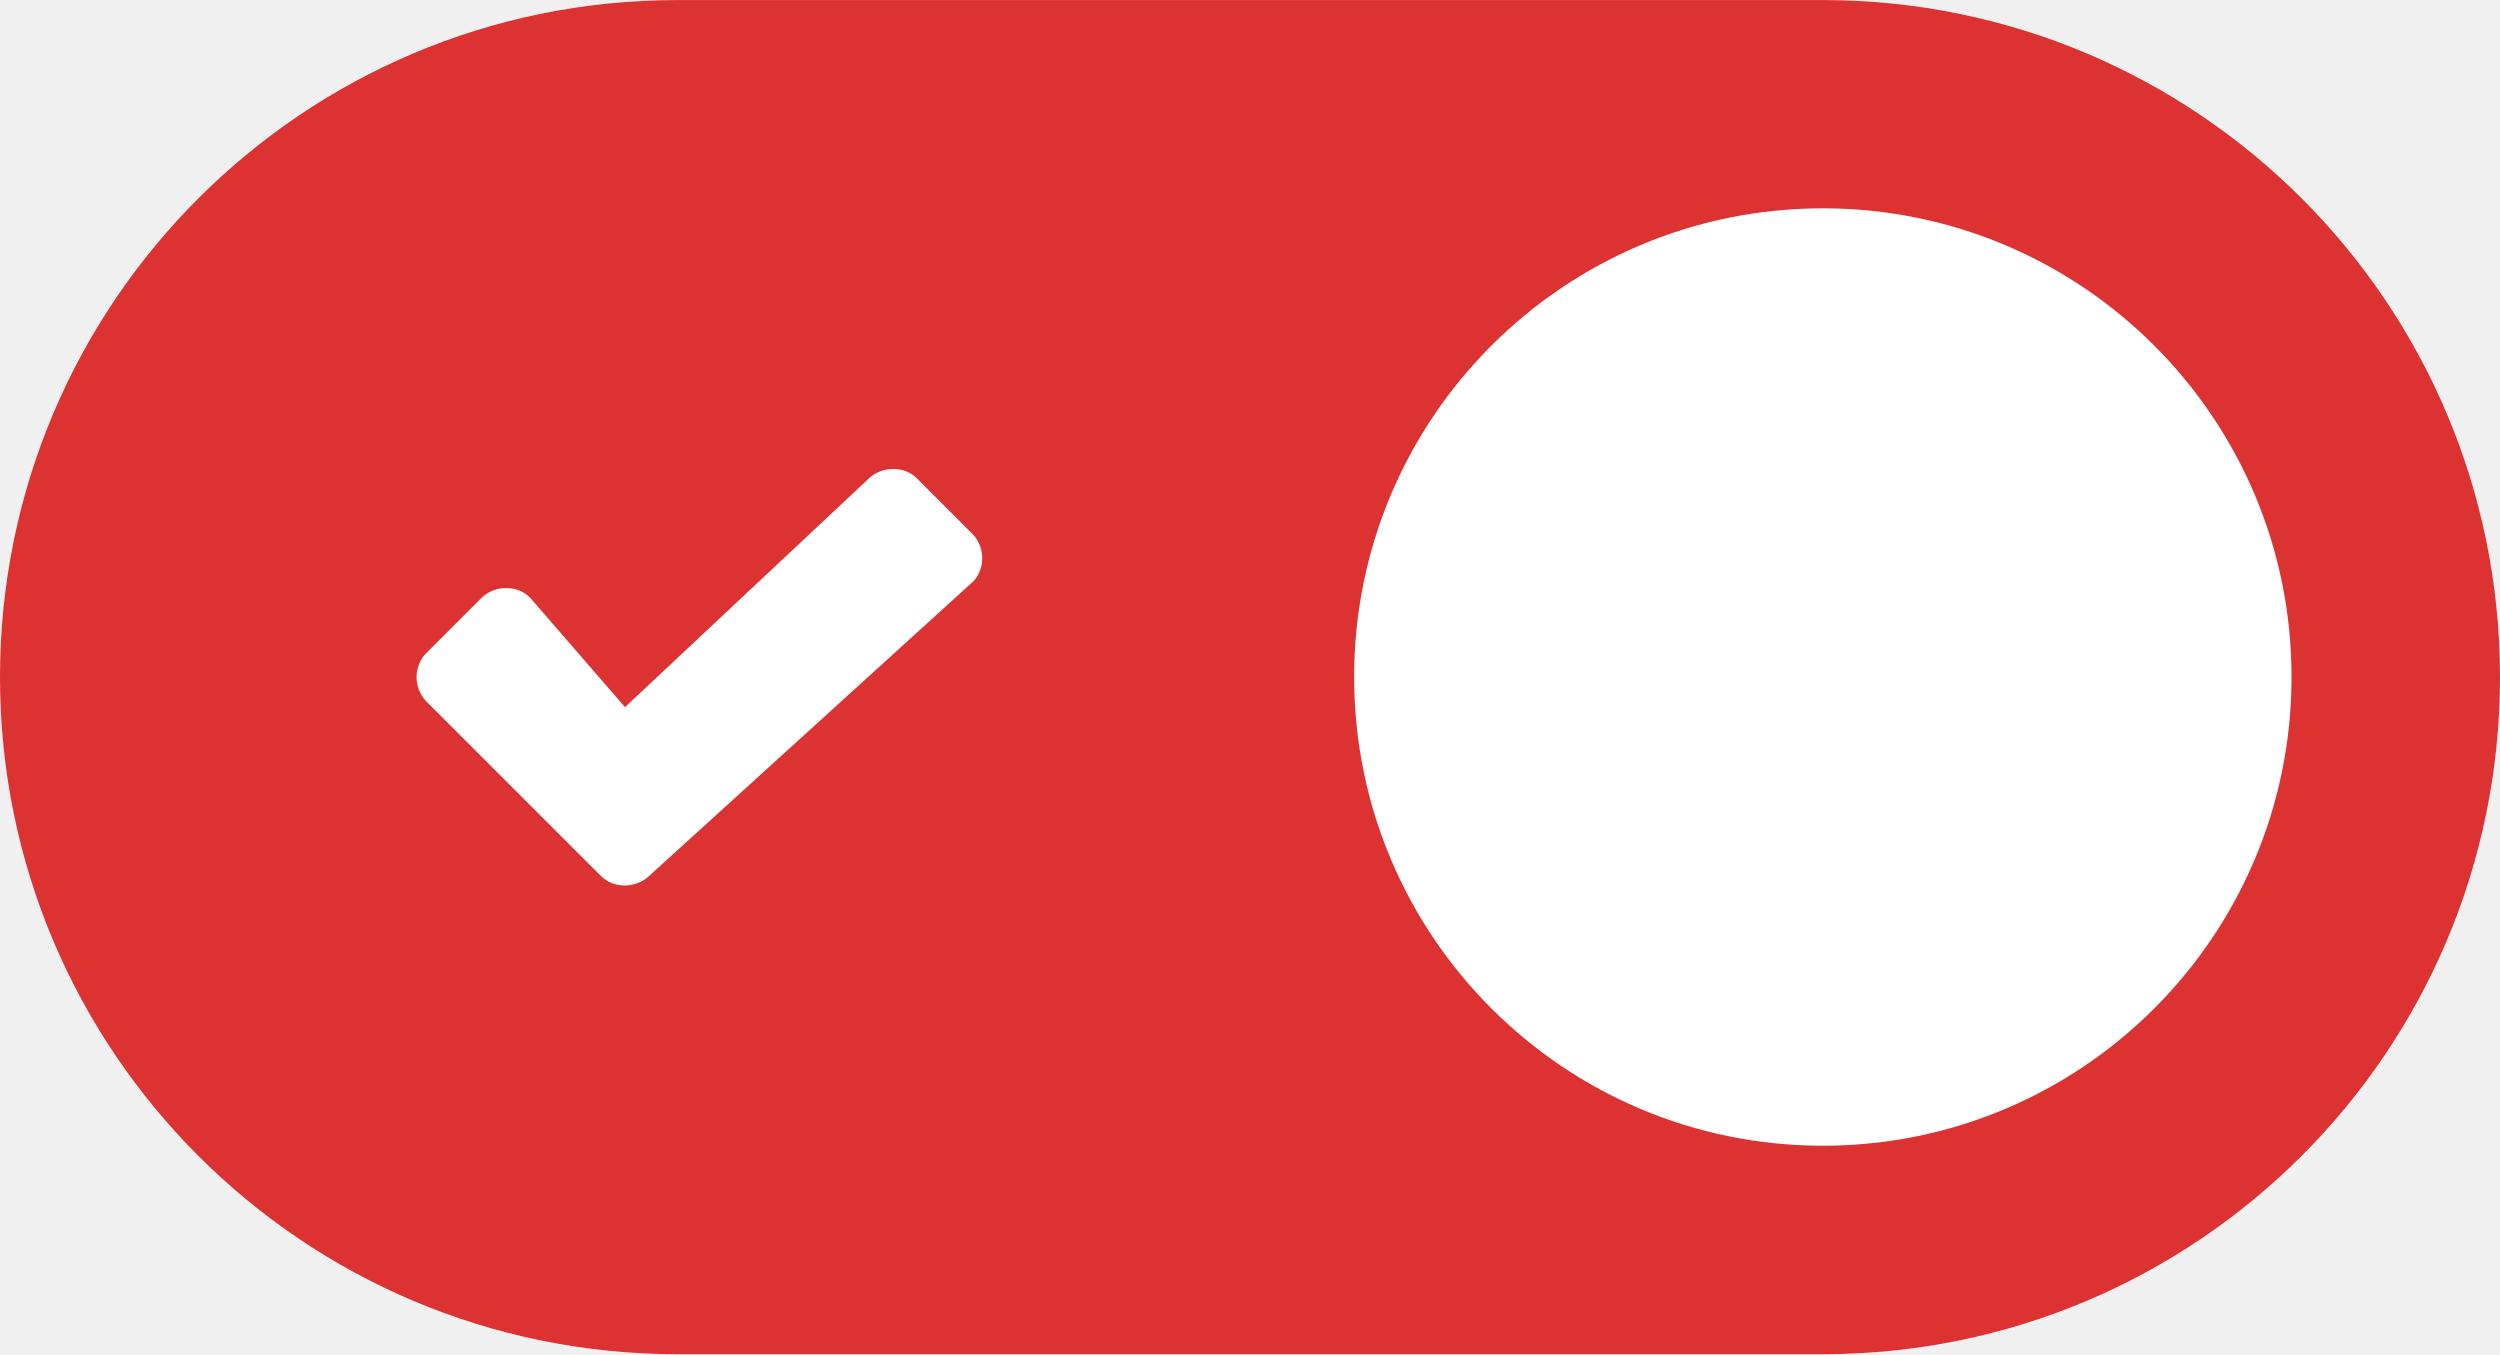
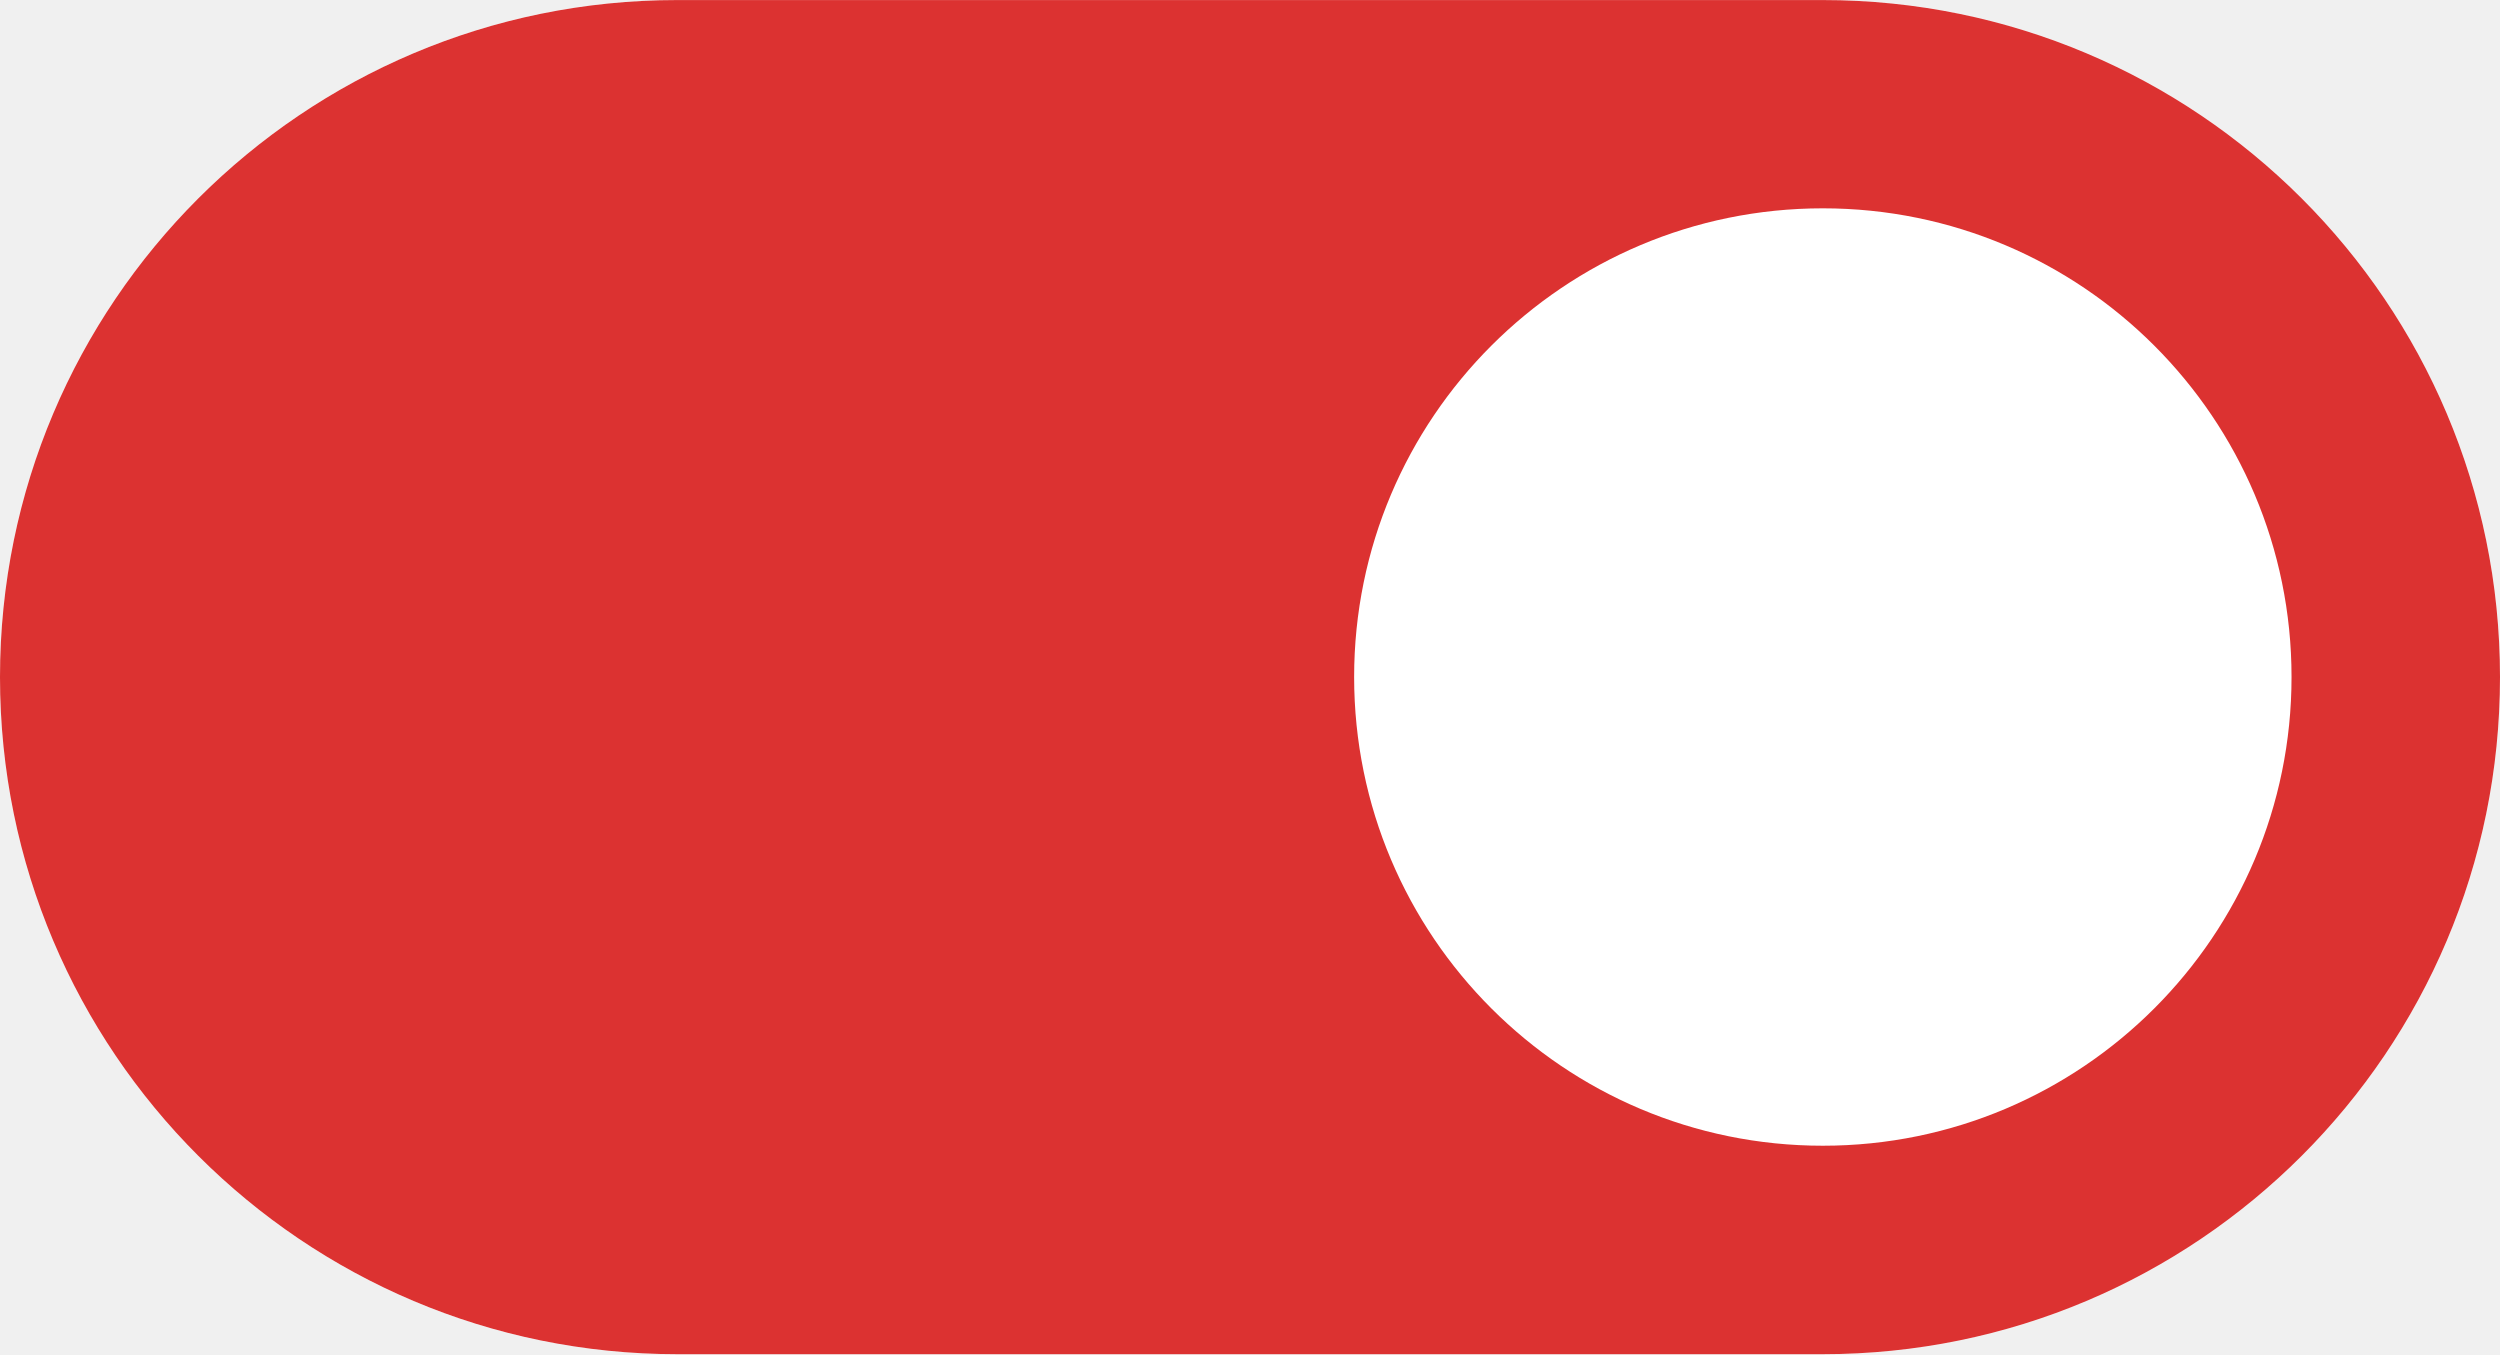
- <svg xmlns="http://www.w3.org/2000/svg" width="48" height="26" viewBox="0 0 12.7 6.879" version="1.1" id="svg8">
+ <svg xmlns="http://www.w3.org/2000/svg" id="svg8" version="1.1" viewBox="0 0 12.7 6.879" height="26" width="48">
  <defs id="defs2" />
-   <g id="layer1" transform="translate(0,-290.1208)">
-     <rect ry="3.44" y="290.121" x="0" height="6.879" width="12.7" id="rect918" style="opacity:1;fill:#ffffff;fill-opacity:1;stroke:none;stroke-width:0.302;stroke-opacity:1" />
-     <rect style="opacity:1;fill:#dc3231;fill-opacity:1;stroke:none;stroke-width:0.302;stroke-opacity:1" id="rect815" width="12.7" height="6.879" x="0" y="290.121" ry="3.44" />
-     <path class="st2" d="m 10.269,294.363 -0.212,0.206 c -0.033,0.033 -0.083,0.05 -0.124,0.05 -0.05,0 -0.091,-0.017 -0.124,-0.05 L 9.26,294.014 8.702,294.569 c -0.033,0.033 -0.083,0.05 -0.124,0.05 -0.05,0 -0.091,-0.017 -0.124,-0.05 l -0.201,-0.21 c -0.033,-0.033 -0.05,-0.083 -0.05,-0.124 0,-0.041 0.017,-0.091 0.05,-0.124 l 0.555,-0.551 -0.555,-0.556 c -0.033,-0.033 -0.05,-0.083 -0.05,-0.124 0,-0.041 0.017,-0.091 0.05,-0.124 l 0.207,-0.204 c 0.033,-0.033 0.083,-0.05 0.124,-0.05 0.05,0 0.091,0.017 0.124,0.05 l 0.553,0.555 0.568,-0.555 c 0.033,-0.033 0.083,-0.05 0.124,-0.05 0.05,0 0.091,0.017 0.124,0.05 l 0.192,0.219 c 0.031,0.035 0.05,0.083 0.05,0.124 0,0.041 -0.017,0.091 -0.05,0.124 l -0.555,0.541 0.555,0.554 c 0.033,0.033 0.05,0.083 0.05,0.124 0,0.041 -0.017,0.091 -0.05,0.124 z" id="path27" style="opacity:1;fill:#ffffff;fill-opacity:1;stroke-width:0.083" />
-     <path class="st2" d="m 4.94,293.078 -1.642,1.492 c -0.033,0.033 -0.082,0.049 -0.123,0.049 -0.049,0 -0.09,-0.016 -0.123,-0.049 l -0.887,-0.887 c -0.033,-0.033 -0.049,-0.082 -0.049,-0.122 0,-0.041 0.016,-0.09 0.049,-0.122 l 0.282,-0.282 c 0.033,-0.033 0.082,-0.049 0.123,-0.049 0.049,0 0.09,0.016 0.123,0.049 l 0.482,0.556 1.238,-1.161 c 0.033,-0.033 0.082,-0.049 0.123,-0.049 0.049,0 0.09,0.016 0.123,0.049 l 0.282,0.282 c 0.033,0.033 0.049,0.082 0.049,0.122 0,0.041 -0.016,0.09 -0.049,0.122 z" id="path39" style="opacity:1;fill:#ffffff;fill-opacity:1;stroke-width:0.082" />
-     <circle style="opacity:1;fill:#ffffff;fill-opacity:1;stroke:none;stroke-width:0.316;stroke-opacity:1" id="path817" cx="9.26" cy="293.56" r="2.381" />
+   <g transform="translate(0,-290.1208)" id="layer1">
+     <rect style="opacity:1;fill:#ffffff;fill-opacity:1;stroke:none;stroke-width:0.302;stroke-opacity:1" id="rect918" width="12.7" height="6.879" x="0" y="290.121" ry="3.44" />
+     <rect ry="3.44" y="290.121" x="0" height="6.879" width="12.7" id="rect815" style="opacity:1;fill:#dc3231;fill-opacity:1;stroke:none;stroke-width:0.302;stroke-opacity:1" />
+     <path style="opacity:1;fill:#ffffff;fill-opacity:1;stroke-width:0.083" id="path27" d="m 10.269,294.363 -0.212,0.206 c -0.033,0.033 -0.083,0.05 -0.124,0.05 -0.05,0 -0.091,-0.017 -0.124,-0.05 L 9.26,294.014 8.702,294.569 c -0.033,0.033 -0.083,0.05 -0.124,0.05 -0.05,0 -0.091,-0.017 -0.124,-0.05 l -0.201,-0.21 c -0.033,-0.033 -0.05,-0.083 -0.05,-0.124 0,-0.041 0.017,-0.091 0.05,-0.124 l 0.555,-0.551 -0.555,-0.556 c -0.033,-0.033 -0.05,-0.083 -0.05,-0.124 0,-0.041 0.017,-0.091 0.05,-0.124 l 0.207,-0.204 c 0.033,-0.033 0.083,-0.05 0.124,-0.05 0.05,0 0.091,0.017 0.124,0.05 l 0.553,0.555 0.568,-0.555 c 0.033,-0.033 0.083,-0.05 0.124,-0.05 0.05,0 0.091,0.017 0.124,0.05 l 0.192,0.219 c 0.031,0.035 0.05,0.083 0.05,0.124 0,0.041 -0.017,0.091 -0.05,0.124 l -0.555,0.541 0.555,0.554 c 0.033,0.033 0.05,0.083 0.05,0.124 0,0.041 -0.017,0.091 -0.05,0.124 z" class="st2" />
+     <circle r="2.381" cy="293.56" cx="9.26" id="path817" style="opacity:1;fill:#ffffff;fill-opacity:1;stroke:none;stroke-width:0.316;stroke-opacity:1" />
  </g>
</svg>
